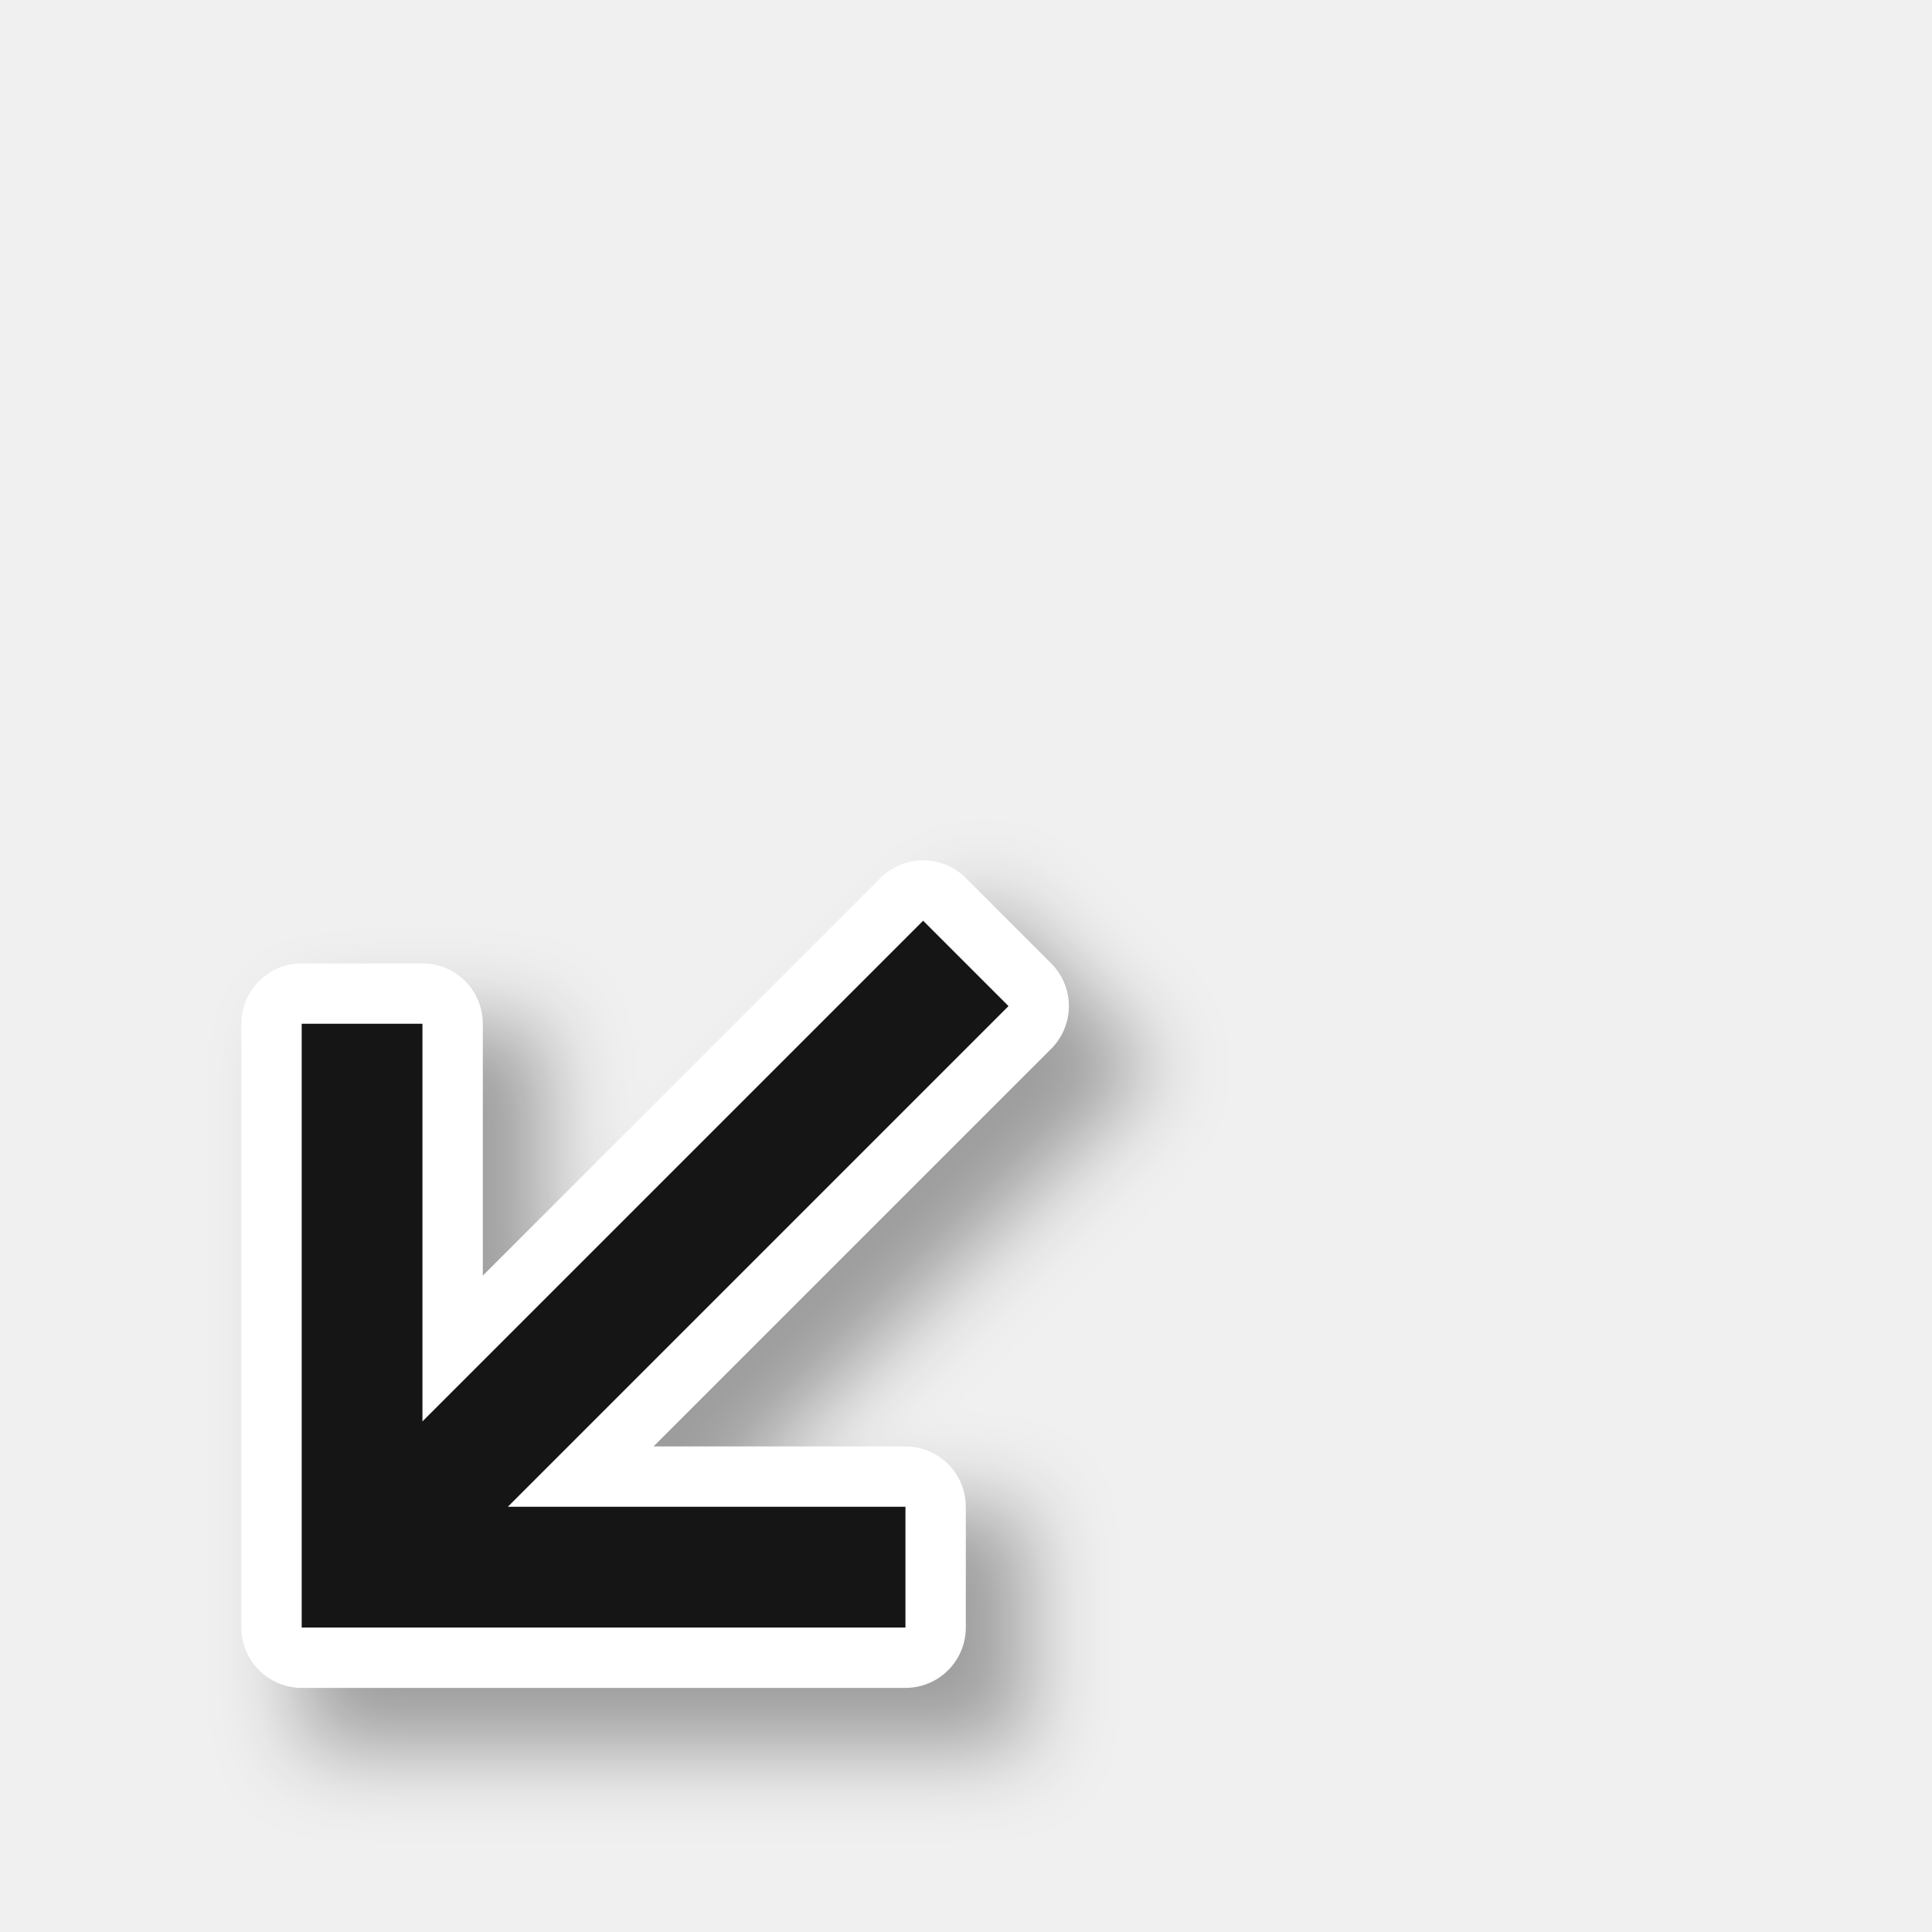
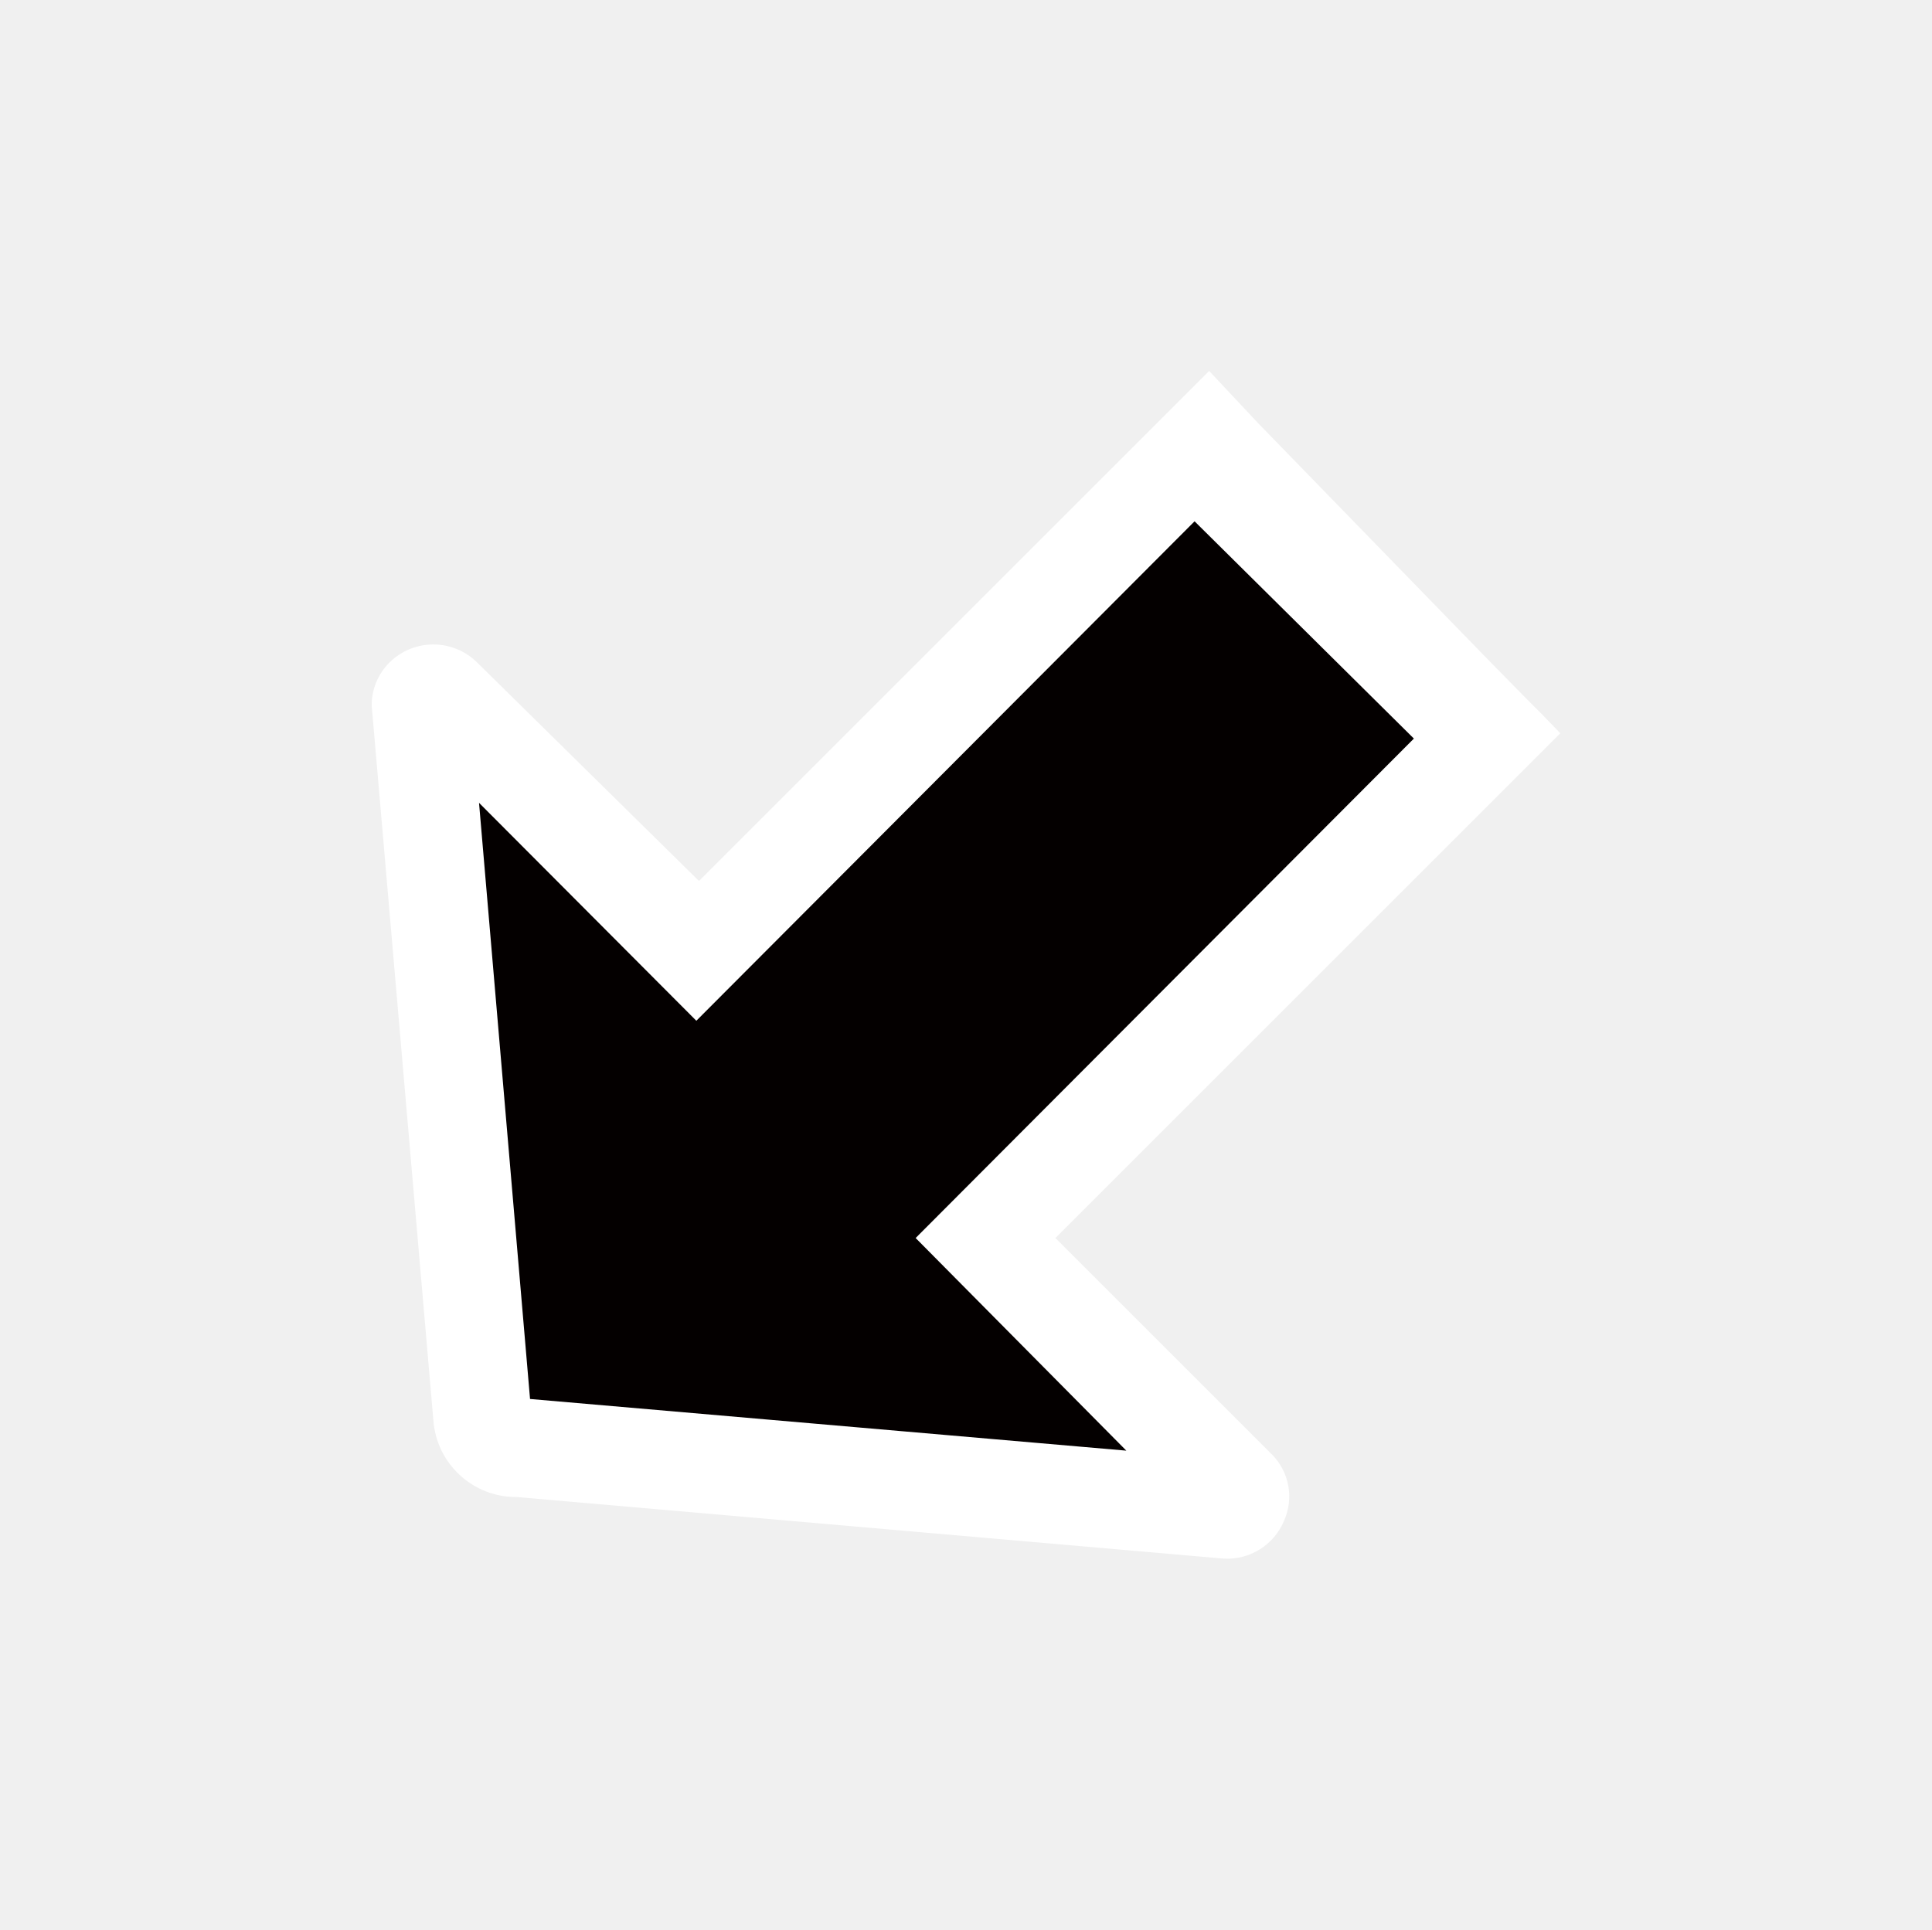
- <svg xmlns="http://www.w3.org/2000/svg" width="32" height="32" version="1.1" viewBox="0 0 32 32">
+ <svg xmlns="http://www.w3.org/2000/svg" id="图层_1" data-name="图层 1" viewBox="0 0 29.16 29.13">
  <defs>
-     <filter id="a" x="-.12" y="-.12" width="1.24" height="1.24" color-interpolation-filters="sRGB">
-       <feGaussianBlur stdDeviation="0.706" />
-     </filter>
+     <style>.cls-1{fill:#040000;}.cls-2{fill:#fff;}</style>
  </defs>
-   <g transform="translate(0 -1020.4)">
-     <g transform="translate(-226 833.36)">
-       <path d="m242.29 201.88-7.293 7.293v-5.172h-4v12h12v-4h-5.172l7.293-7.293z" color="#000000" color-rendering="auto" filter="url(#a)" image-rendering="auto" opacity=".35" shape-rendering="auto" solid-color="#000000" style="isolation:auto;mix-blend-mode:normal;text-decoration-color:#000000;text-decoration-line:none;text-decoration-style:solid;text-indent:0;text-transform:none;white-space:normal" />
-       <path d="m241.29 202.29-8.293 8.293v-6.586h-2v10h10v-2h-6.586l8.293-8.293z" fill="#151515" stroke="#fff" stroke-linecap="round" stroke-linejoin="round" stroke-width="2" />
-       <path d="m241.29 202.29-8.293 8.293v-6.586h-2v10h10v-2h-6.586l8.293-8.293z" fill="#151515" />
-     </g>
-   </g>
+   <path class="cls-1" d="M22.16,11.41l-7.24,7.24,3.74,3.83a.17.17,0,0,1-.05.25h0a.16.16,0,0,1-.11.05L7.8,21.86a.53.53,0,0,1-.52-.52L6.36,10.6a.19.19,0,0,1,.19-.17h.11l3.88,3.92L17.87,7C19.28,8.52,20.74,9.94,22.16,11.41Z" />
+   <path class="cls-2" d="M23.28,10.79l-.23-.23L22.5,10h0L19,6.4l-.75-.8-7.7,7.7L7.2,10a.94.94,0,0,0-1.32,0,.91.91,0,0,0-.27.65l.93,10.78A1.25,1.25,0,0,0,7.8,22.6l10.67.93a.93.93,0,0,0,.91-.57.9.9,0,0,0-.18-1l-3.27-3.27,7.62-7.62-.27-.28Zm-1.94.36-7.52,7.54L17,21.9l-9-.78-.77-9,3.28,3.29,7.52-7.54Z" />
</svg>
